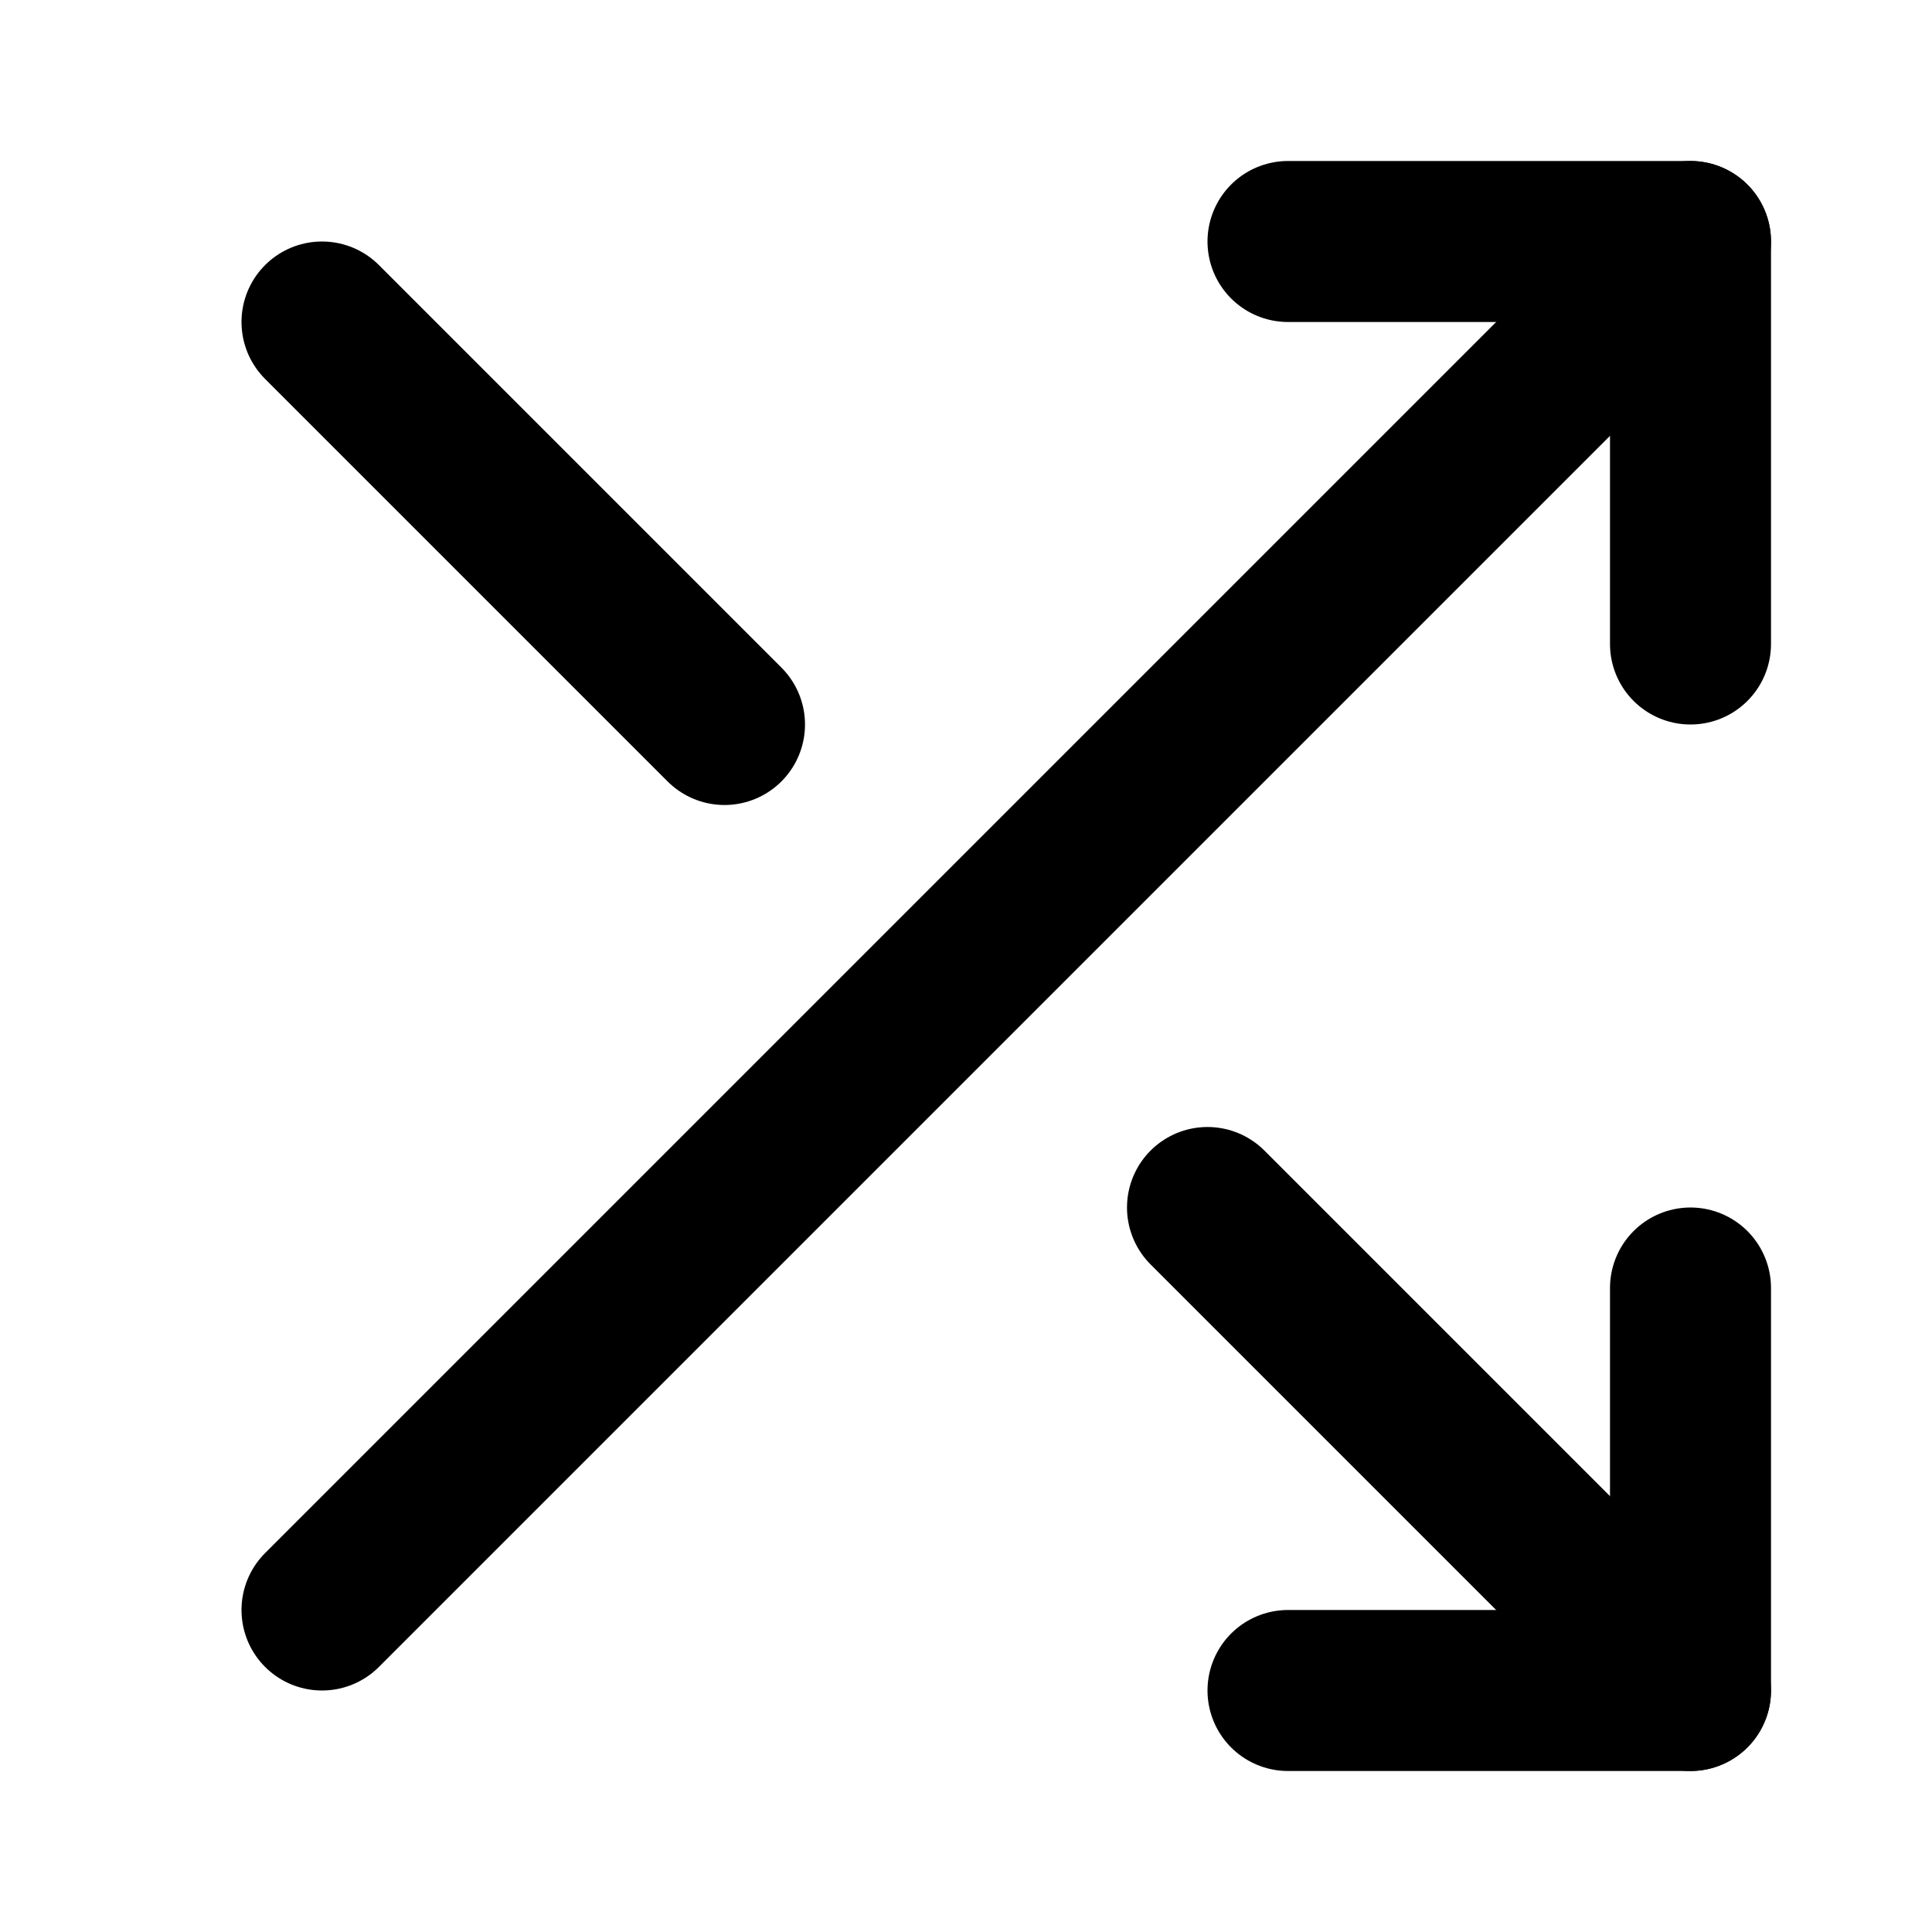
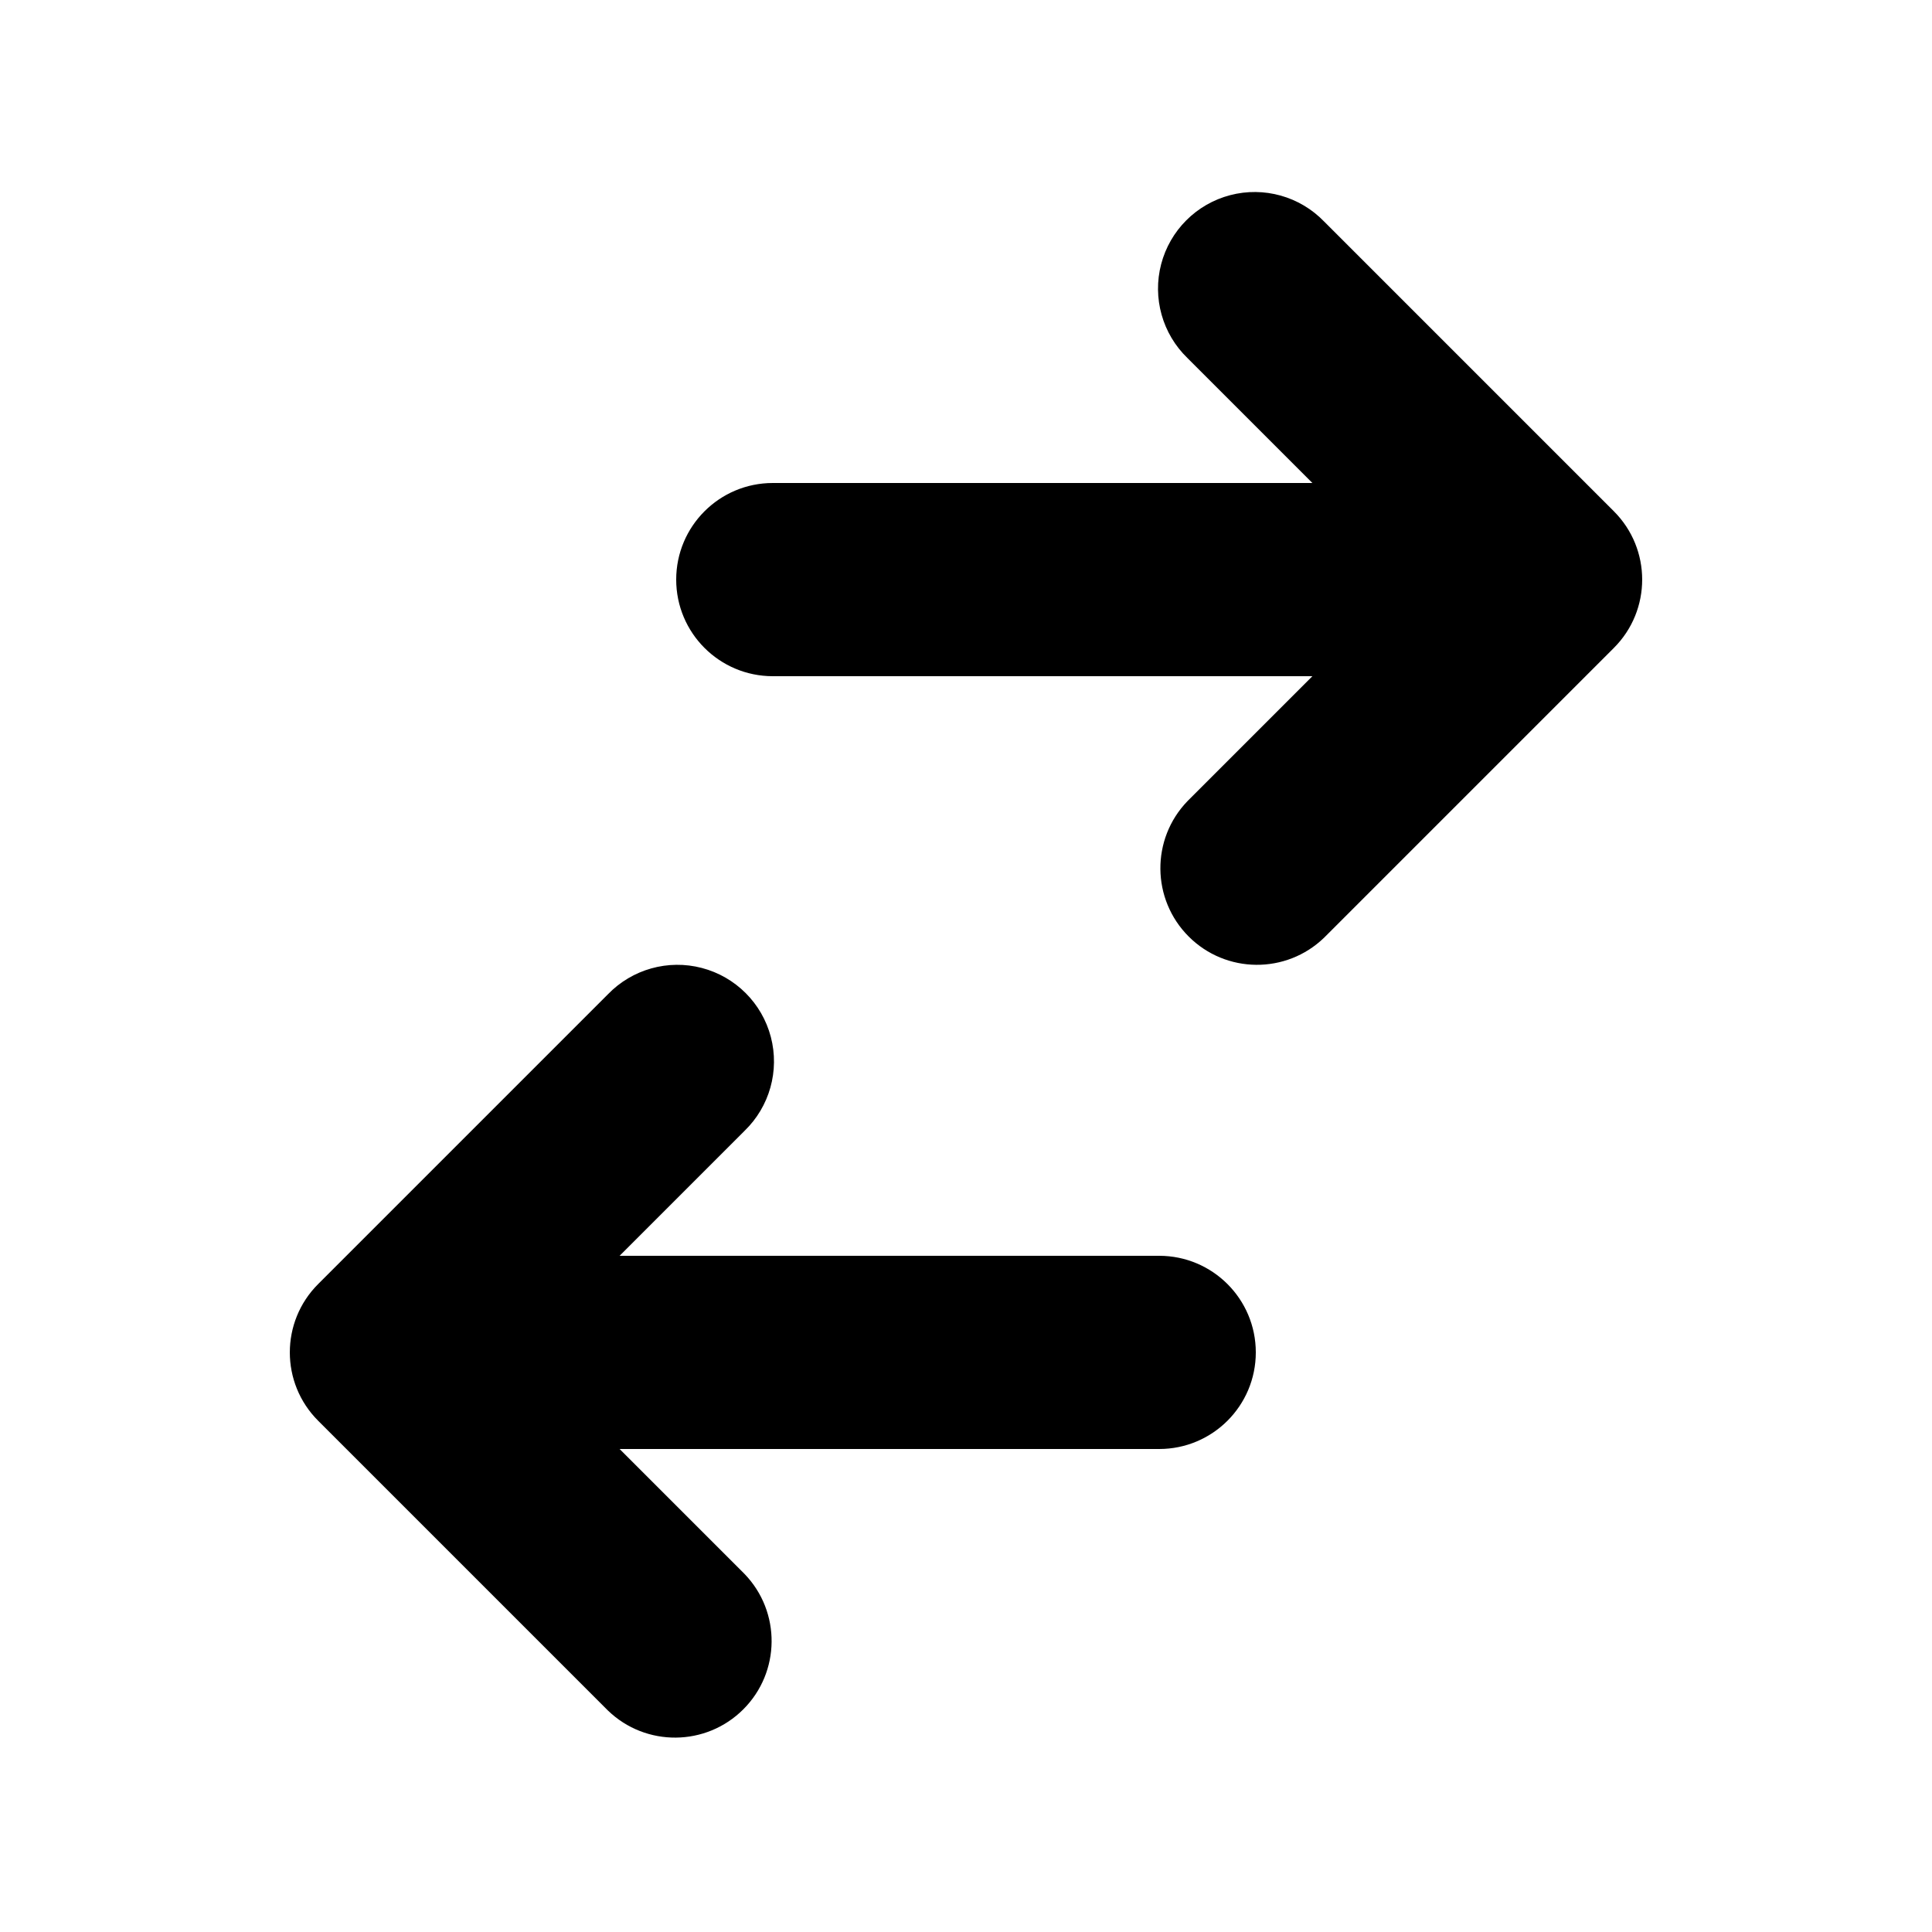
- <svg xmlns="http://www.w3.org/2000/svg" width="24" height="24" viewBox="0 0 24 24" fill="none" stroke="currentColor" stroke-width="2" stroke-linecap="round" stroke-linejoin="round" class="feather feather-shuffle">
-   <polyline points="16 3 21 3 21 8" />
-   <line x1="4" y1="20" x2="21" y2="3" />
-   <polyline points="21 16 21 21 16 21" />
-   <line x1="15" y1="15" x2="21" y2="21" />
-   <line x1="4" y1="4" x2="9" y2="9" />
+ <svg xmlns="http://www.w3.org/2000/svg" class="h-5 w-5" viewBox="0 0 20 20" fill="currentColor">
+   <path d="M8 5a1 1 0 100 2h5.586l-1.293 1.293a1 1 0 001.414 1.414l3-3a1 1 0 000-1.414l-3-3a1 1 0 10-1.414 1.414L13.586 5H8zM12 15a1 1 0 100-2H6.414l1.293-1.293a1 1 0 10-1.414-1.414l-3 3a1 1 0 000 1.414l3 3a1 1 0 001.414-1.414L6.414 15H12z" />
</svg>
